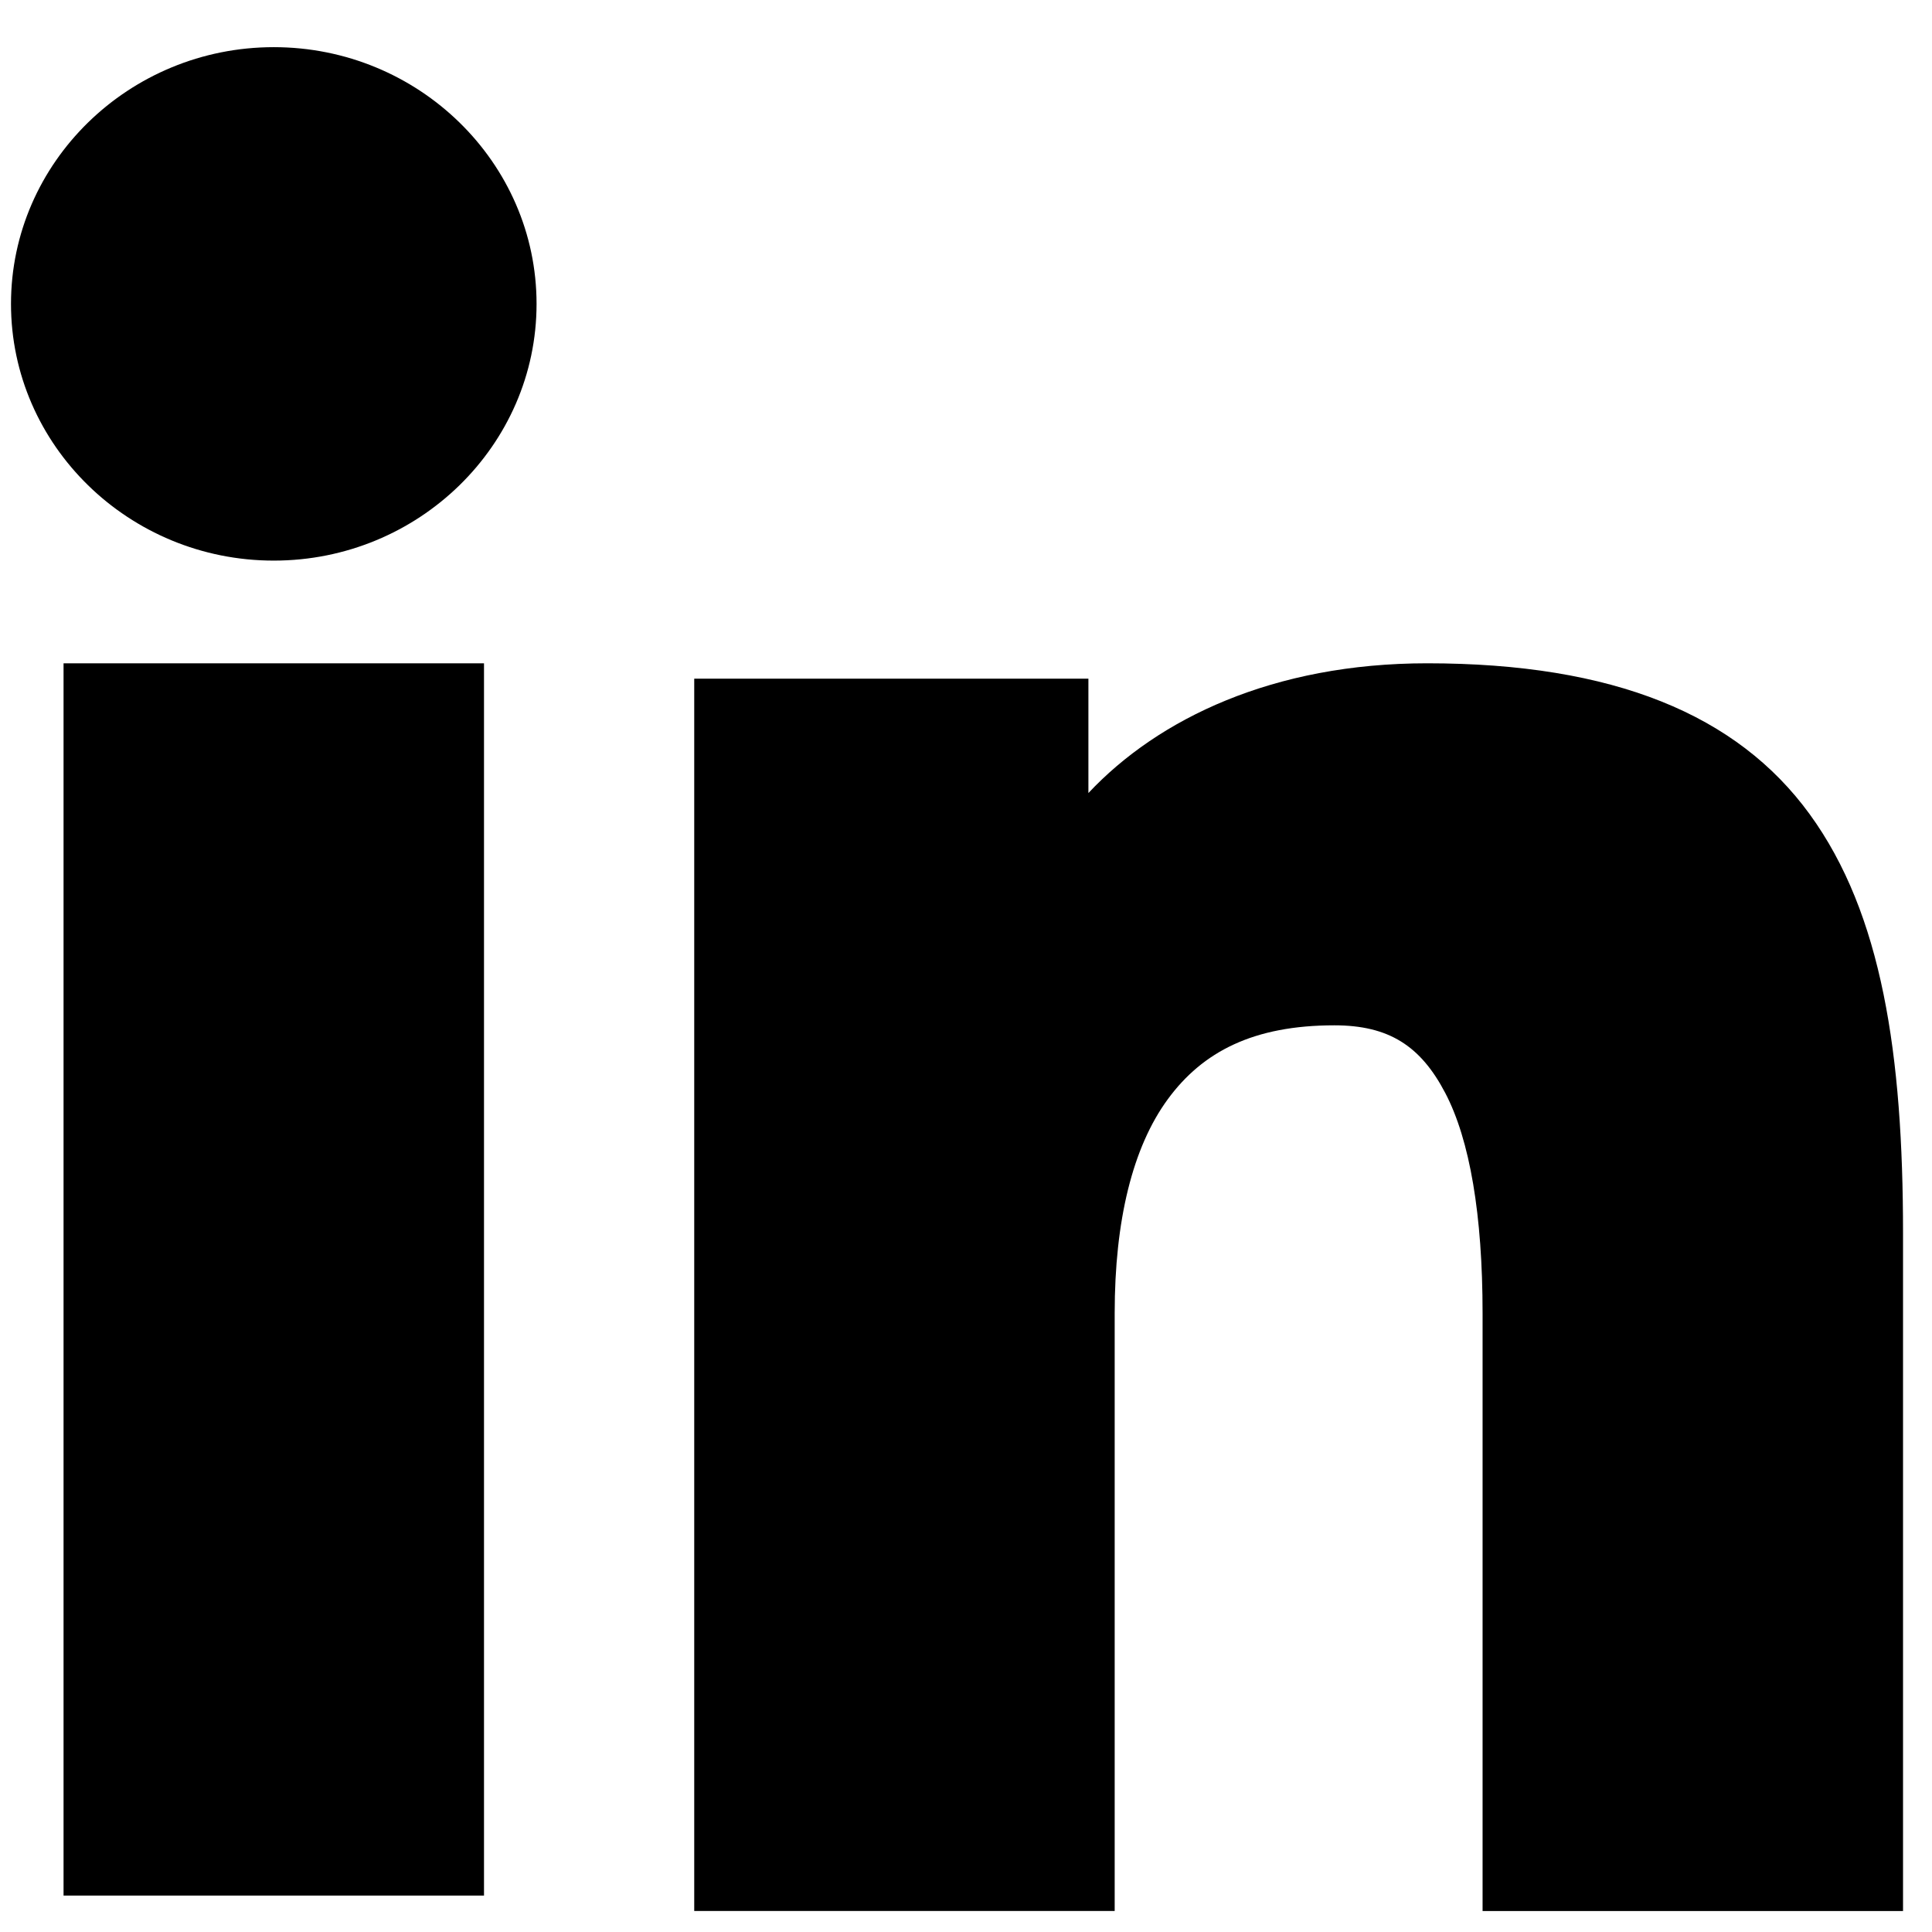
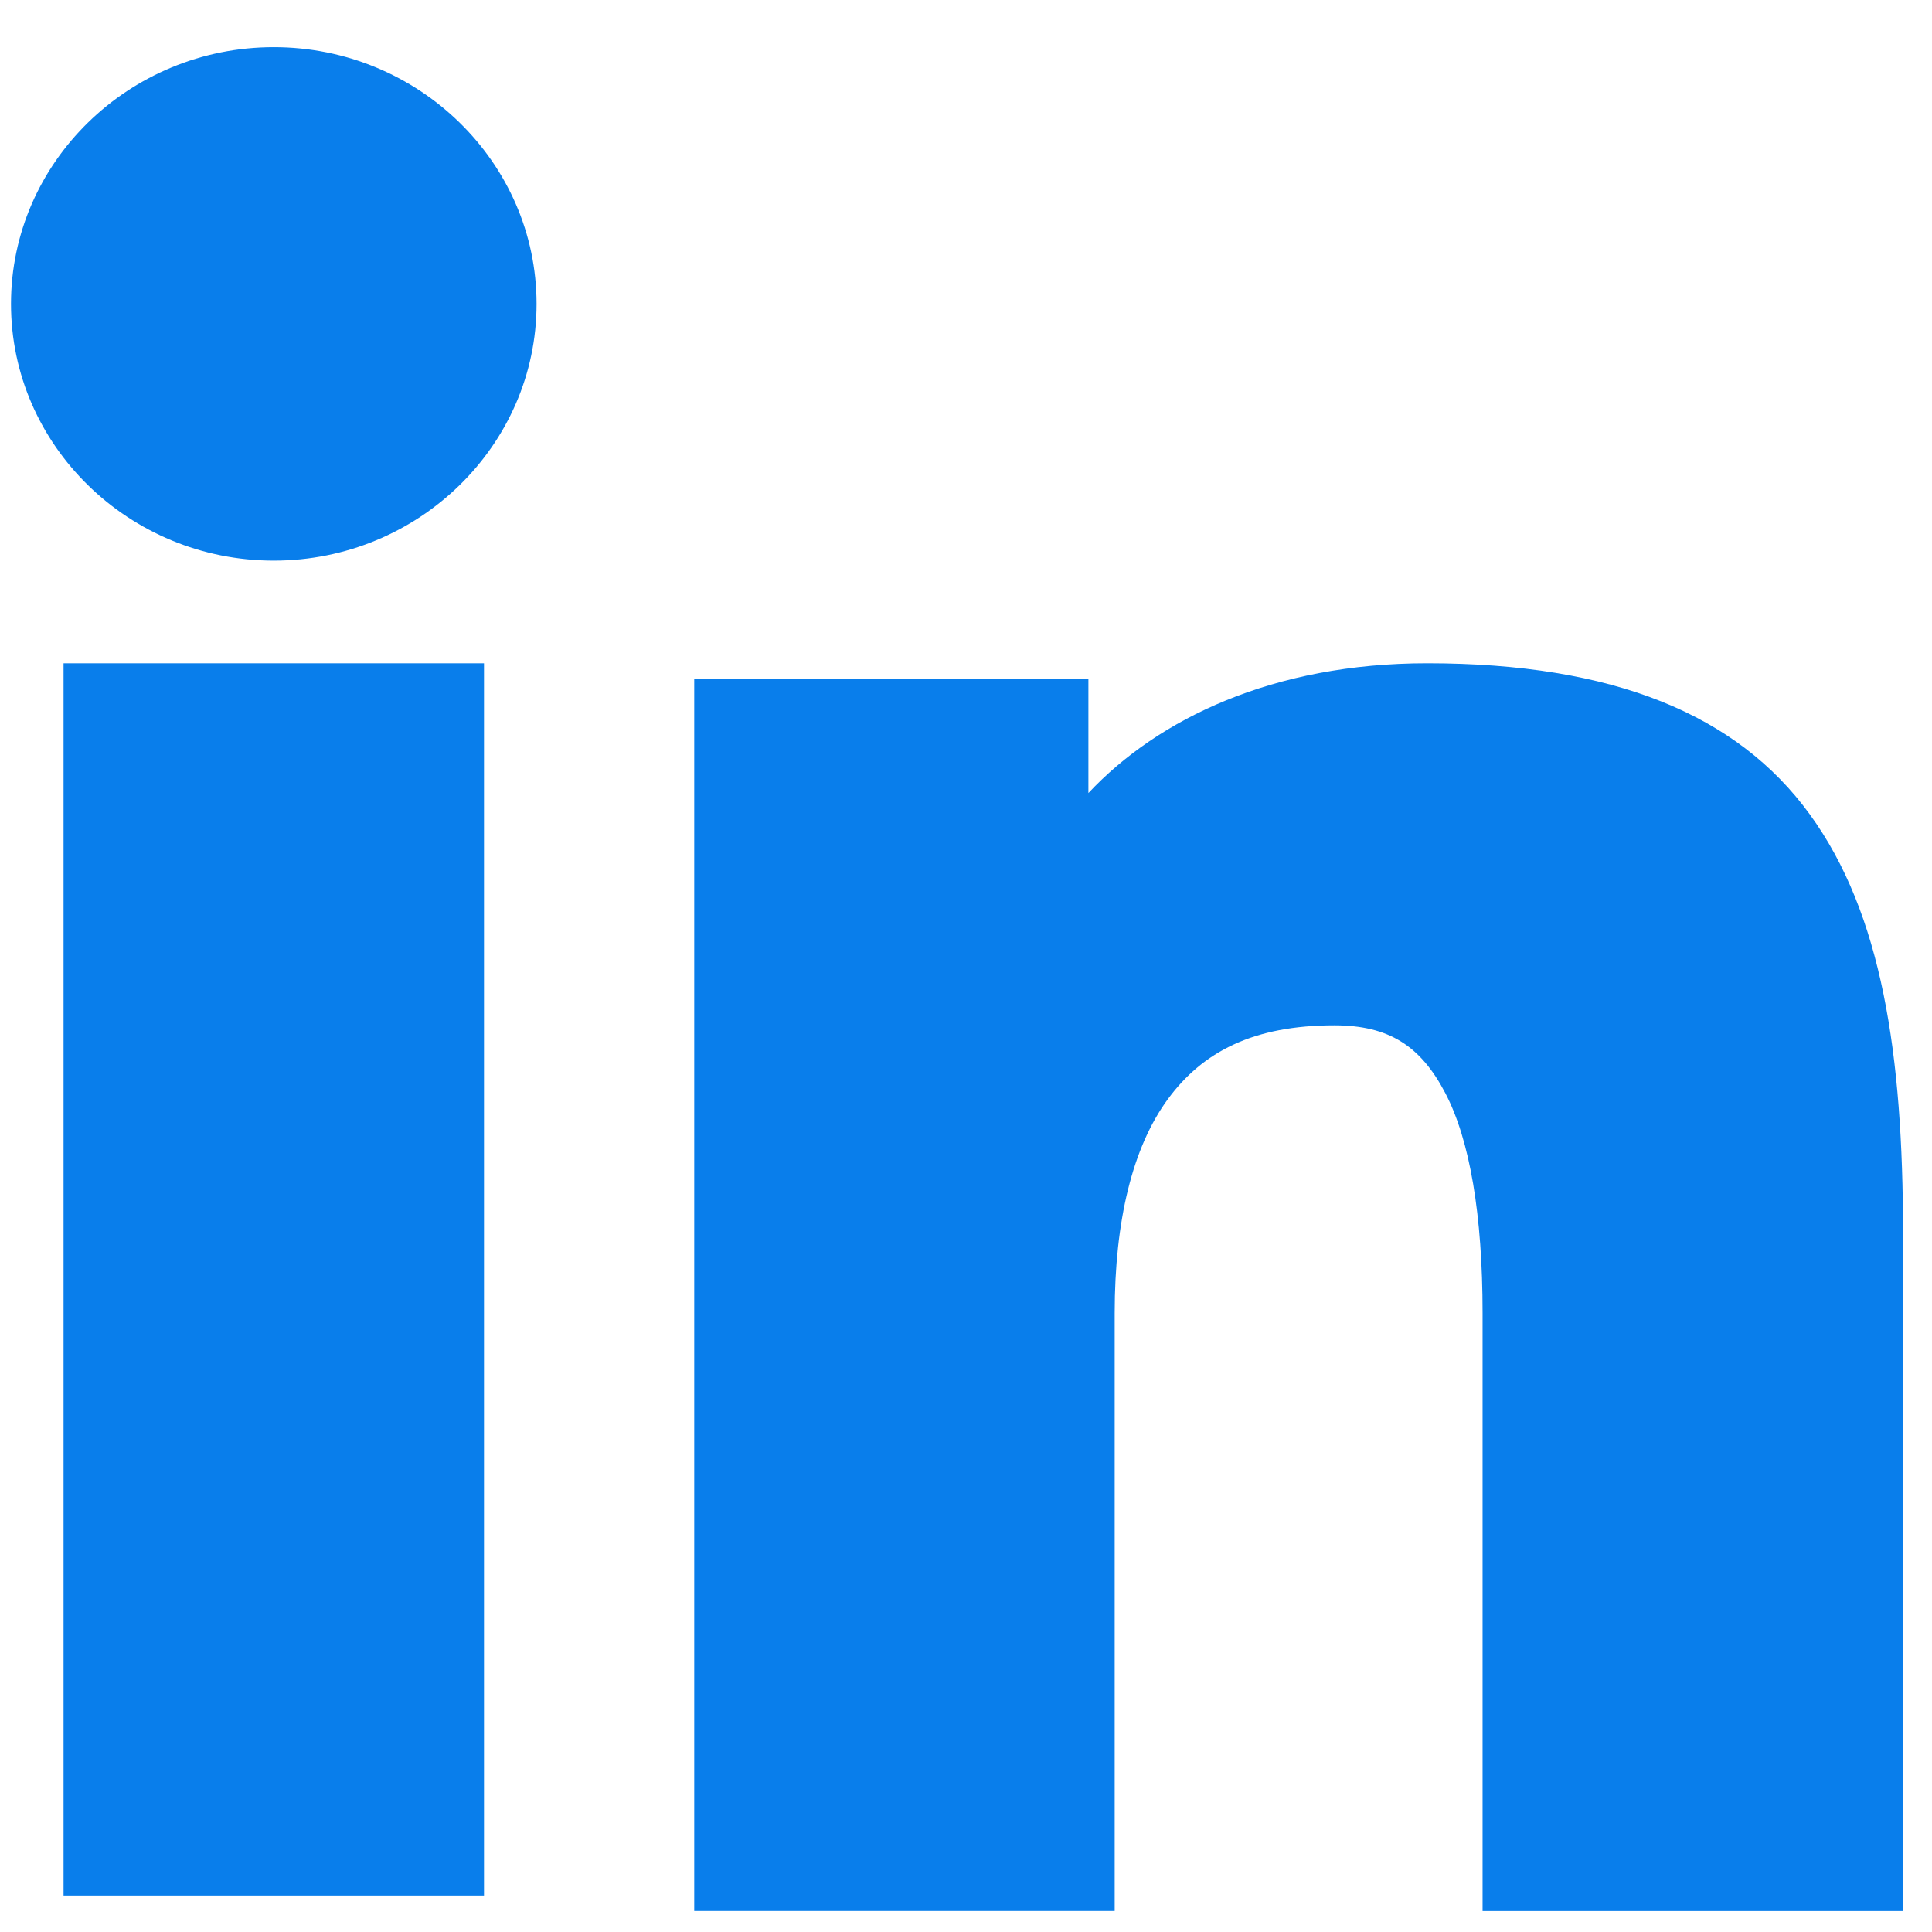
<svg xmlns="http://www.w3.org/2000/svg" role="img" viewBox="0 0 24 24" version="1.1" id="svg6">
  <defs id="defs10" />
-   <g id="g4" transform="matrix(0.6528751,0,0,0.6378172,-3.454222,-2.92212)" style="fill-rule:evenodd">
-     <path d="m 19,18.3 h 6.5 v 3.266 C 26.437,19.688 28.838,18 32.445,18 39.359,18 41,21.738 41,28.597 V 41.3 H 34 V 30.159 C 34,26.253 33.063,24.05 30.68,24.05 27.375,24.05 26,26.425 26,30.159 V 41.3 H 19 Z M 7,41 h 7 V 18 H 7 Z M 15,10.5 C 15,12.985 12.985,15 10.5,15 8.015,15 6,12.985 6,10.5 6,8.015 8.015,6 10.5,6 12.985,6 15,8.015 15,10.5 Z" id="path2" style="fill:#223344" />
-     <ellipse id="path8" style="fill:#000000;fill-opacity:1;stroke-width:0.681" ry="4.506" rx="4.501" cy="10.507" cx="10.494" />
-     <rect style="fill:#000000;fill-opacity:1;stroke-width:0.772" id="rect4566" width="7.033" height="23.03" x="6.979" y="17.97" />
-     <path style="color:#000000;font-style:normal;font-variant:normal;font-weight:normal;font-stretch:normal;font-size:medium;line-height:normal;font-family:sans-serif;font-variant-ligatures:normal;font-variant-position:normal;font-variant-caps:normal;font-variant-numeric:normal;font-variant-alternates:normal;font-feature-settings:normal;text-indent:0;text-align:start;text-decoration:none;text-decoration-line:none;text-decoration-style:solid;text-decoration-color:#000000;letter-spacing:normal;word-spacing:normal;text-transform:none;writing-mode:lr-tb;direction:ltr;text-orientation:mixed;dominant-baseline:auto;baseline-shift:baseline;text-anchor:start;white-space:normal;shape-padding:0;clip-rule:nonzero;display:inline;overflow:visible;visibility:visible;opacity:1;isolation:auto;mix-blend-mode:normal;color-interpolation:sRGB;color-interpolation-filters:linearRGB;solid-color:#000000;solid-opacity:1;vector-effect:none;fill-opacity:1;fill-rule:nonzero;stroke:none;stroke-width:1;stroke-linecap:butt;stroke-linejoin:miter;stroke-miterlimit:4;stroke-dasharray:none;stroke-dashoffset:0;stroke-opacity:1;paint-order:markers fill stroke;color-rendering:auto;image-rendering:auto;shape-rendering:auto;text-rendering:auto;enable-background:accumulate" d="m 10.5,5.5 c -2.755,0 -5,2.245 -5,5 0,2.755 2.245,5 5,5 2.755,0 5,-2.245 5,-5 0,-2.755 -2.245,-5 -5,-5 z m 0,1 c 2.215,0 4,1.785 4,4 0,2.215 -1.785,4 -4,4 -2.215,0 -4,-1.785 -4,-4 0,-2.215 1.785,-4 4,-4 z m -4,11 v 24 H 7 14.5 v -24 z m 25.945,0 C 29.521,17.5 27.33,18.577 26,20.027 v -2.227 h -7.5 v 0.5 23.5 h 8 V 30.158 c 0,-1.806 0.341,-3.23 1.008,-4.164 0.667,-0.934 1.639,-1.443 3.172,-1.443 1.037,0 1.641,0.401 2.109,1.316 C 33.258,26.782 33.5,28.245 33.5,30.158 v 11.643 h 8 V 28.598 C 41.5,25.128 41.103,22.378 39.723,20.438 38.343,18.497 35.992,17.5 32.445,17.5 Z M 7.5,18.5 h 6 v 22 h -6 z" id="path4790" />
+   <g id="g4" transform="matrix(0.6528751,0,0,0.6378172,-3.454222,-2.92212)" style="fill-rule:evenodd;fill:#097eeb;fill-opacity:1">
+     <path d="m 19,18.3 h 6.5 v 3.266 C 26.437,19.688 28.838,18 32.445,18 39.359,18 41,21.738 41,28.597 V 41.3 H 34 V 30.159 C 34,26.253 33.063,24.05 30.68,24.05 27.375,24.05 26,26.425 26,30.159 V 41.3 H 19 Z M 7,41 h 7 V 18 H 7 Z M 15,10.5 C 15,12.985 12.985,15 10.5,15 8.015,15 6,12.985 6,10.5 6,8.015 8.015,6 10.5,6 12.985,6 15,8.015 15,10.5 Z" id="path2" style="fill:#097eeb;fill-opacity:1" />
+     <ellipse id="path8" style="fill:#097eeb;fill-opacity:1;stroke-width:0.681" ry="4.506" rx="4.501" cy="10.507" cx="10.494" />
+     <rect style="fill:#097eeb;fill-opacity:1;stroke-width:0.772" id="rect4566" width="7.033" height="23.03" x="6.979" y="17.97" />
+     <path style="color:#000000;font-style:normal;font-variant:normal;font-weight:normal;font-stretch:normal;font-size:medium;line-height:normal;font-family:sans-serif;font-variant-ligatures:normal;font-variant-position:normal;font-variant-caps:normal;font-variant-numeric:normal;font-variant-alternates:normal;font-feature-settings:normal;text-indent:0;text-align:start;text-decoration:none;text-decoration-line:none;text-decoration-style:solid;text-decoration-color:#000000;letter-spacing:normal;word-spacing:normal;text-transform:none;writing-mode:lr-tb;direction:ltr;text-orientation:mixed;dominant-baseline:auto;baseline-shift:baseline;text-anchor:start;white-space:normal;shape-padding:0;clip-rule:nonzero;display:inline;overflow:visible;visibility:visible;opacity:1;isolation:auto;mix-blend-mode:normal;color-interpolation:sRGB;color-interpolation-filters:linearRGB;solid-color:#000000;solid-opacity:1;vector-effect:none;fill-opacity:1;fill-rule:nonzero;stroke:none;stroke-width:1;stroke-linecap:butt;stroke-linejoin:miter;stroke-miterlimit:4;stroke-dasharray:none;stroke-dashoffset:0;stroke-opacity:1;paint-order:markers fill stroke;color-rendering:auto;image-rendering:auto;shape-rendering:auto;text-rendering:auto;enable-background:accumulate;fill:#097eeb" d="m 10.5,5.5 c -2.755,0 -5,2.245 -5,5 0,2.755 2.245,5 5,5 2.755,0 5,-2.245 5,-5 0,-2.755 -2.245,-5 -5,-5 z m 0,1 c 2.215,0 4,1.785 4,4 0,2.215 -1.785,4 -4,4 -2.215,0 -4,-1.785 -4,-4 0,-2.215 1.785,-4 4,-4 z m -4,11 v 24 H 7 14.5 v -24 z m 25.945,0 C 29.521,17.5 27.33,18.577 26,20.027 v -2.227 h -7.5 v 0.5 23.5 h 8 V 30.158 c 0,-1.806 0.341,-3.23 1.008,-4.164 0.667,-0.934 1.639,-1.443 3.172,-1.443 1.037,0 1.641,0.401 2.109,1.316 C 33.258,26.782 33.5,28.245 33.5,30.158 v 11.643 h 8 V 28.598 C 41.5,25.128 41.103,22.378 39.723,20.438 38.343,18.497 35.992,17.5 32.445,17.5 Z M 7.5,18.5 h 6 v 22 h -6 z" id="path4790" />
  </g>
</svg>
